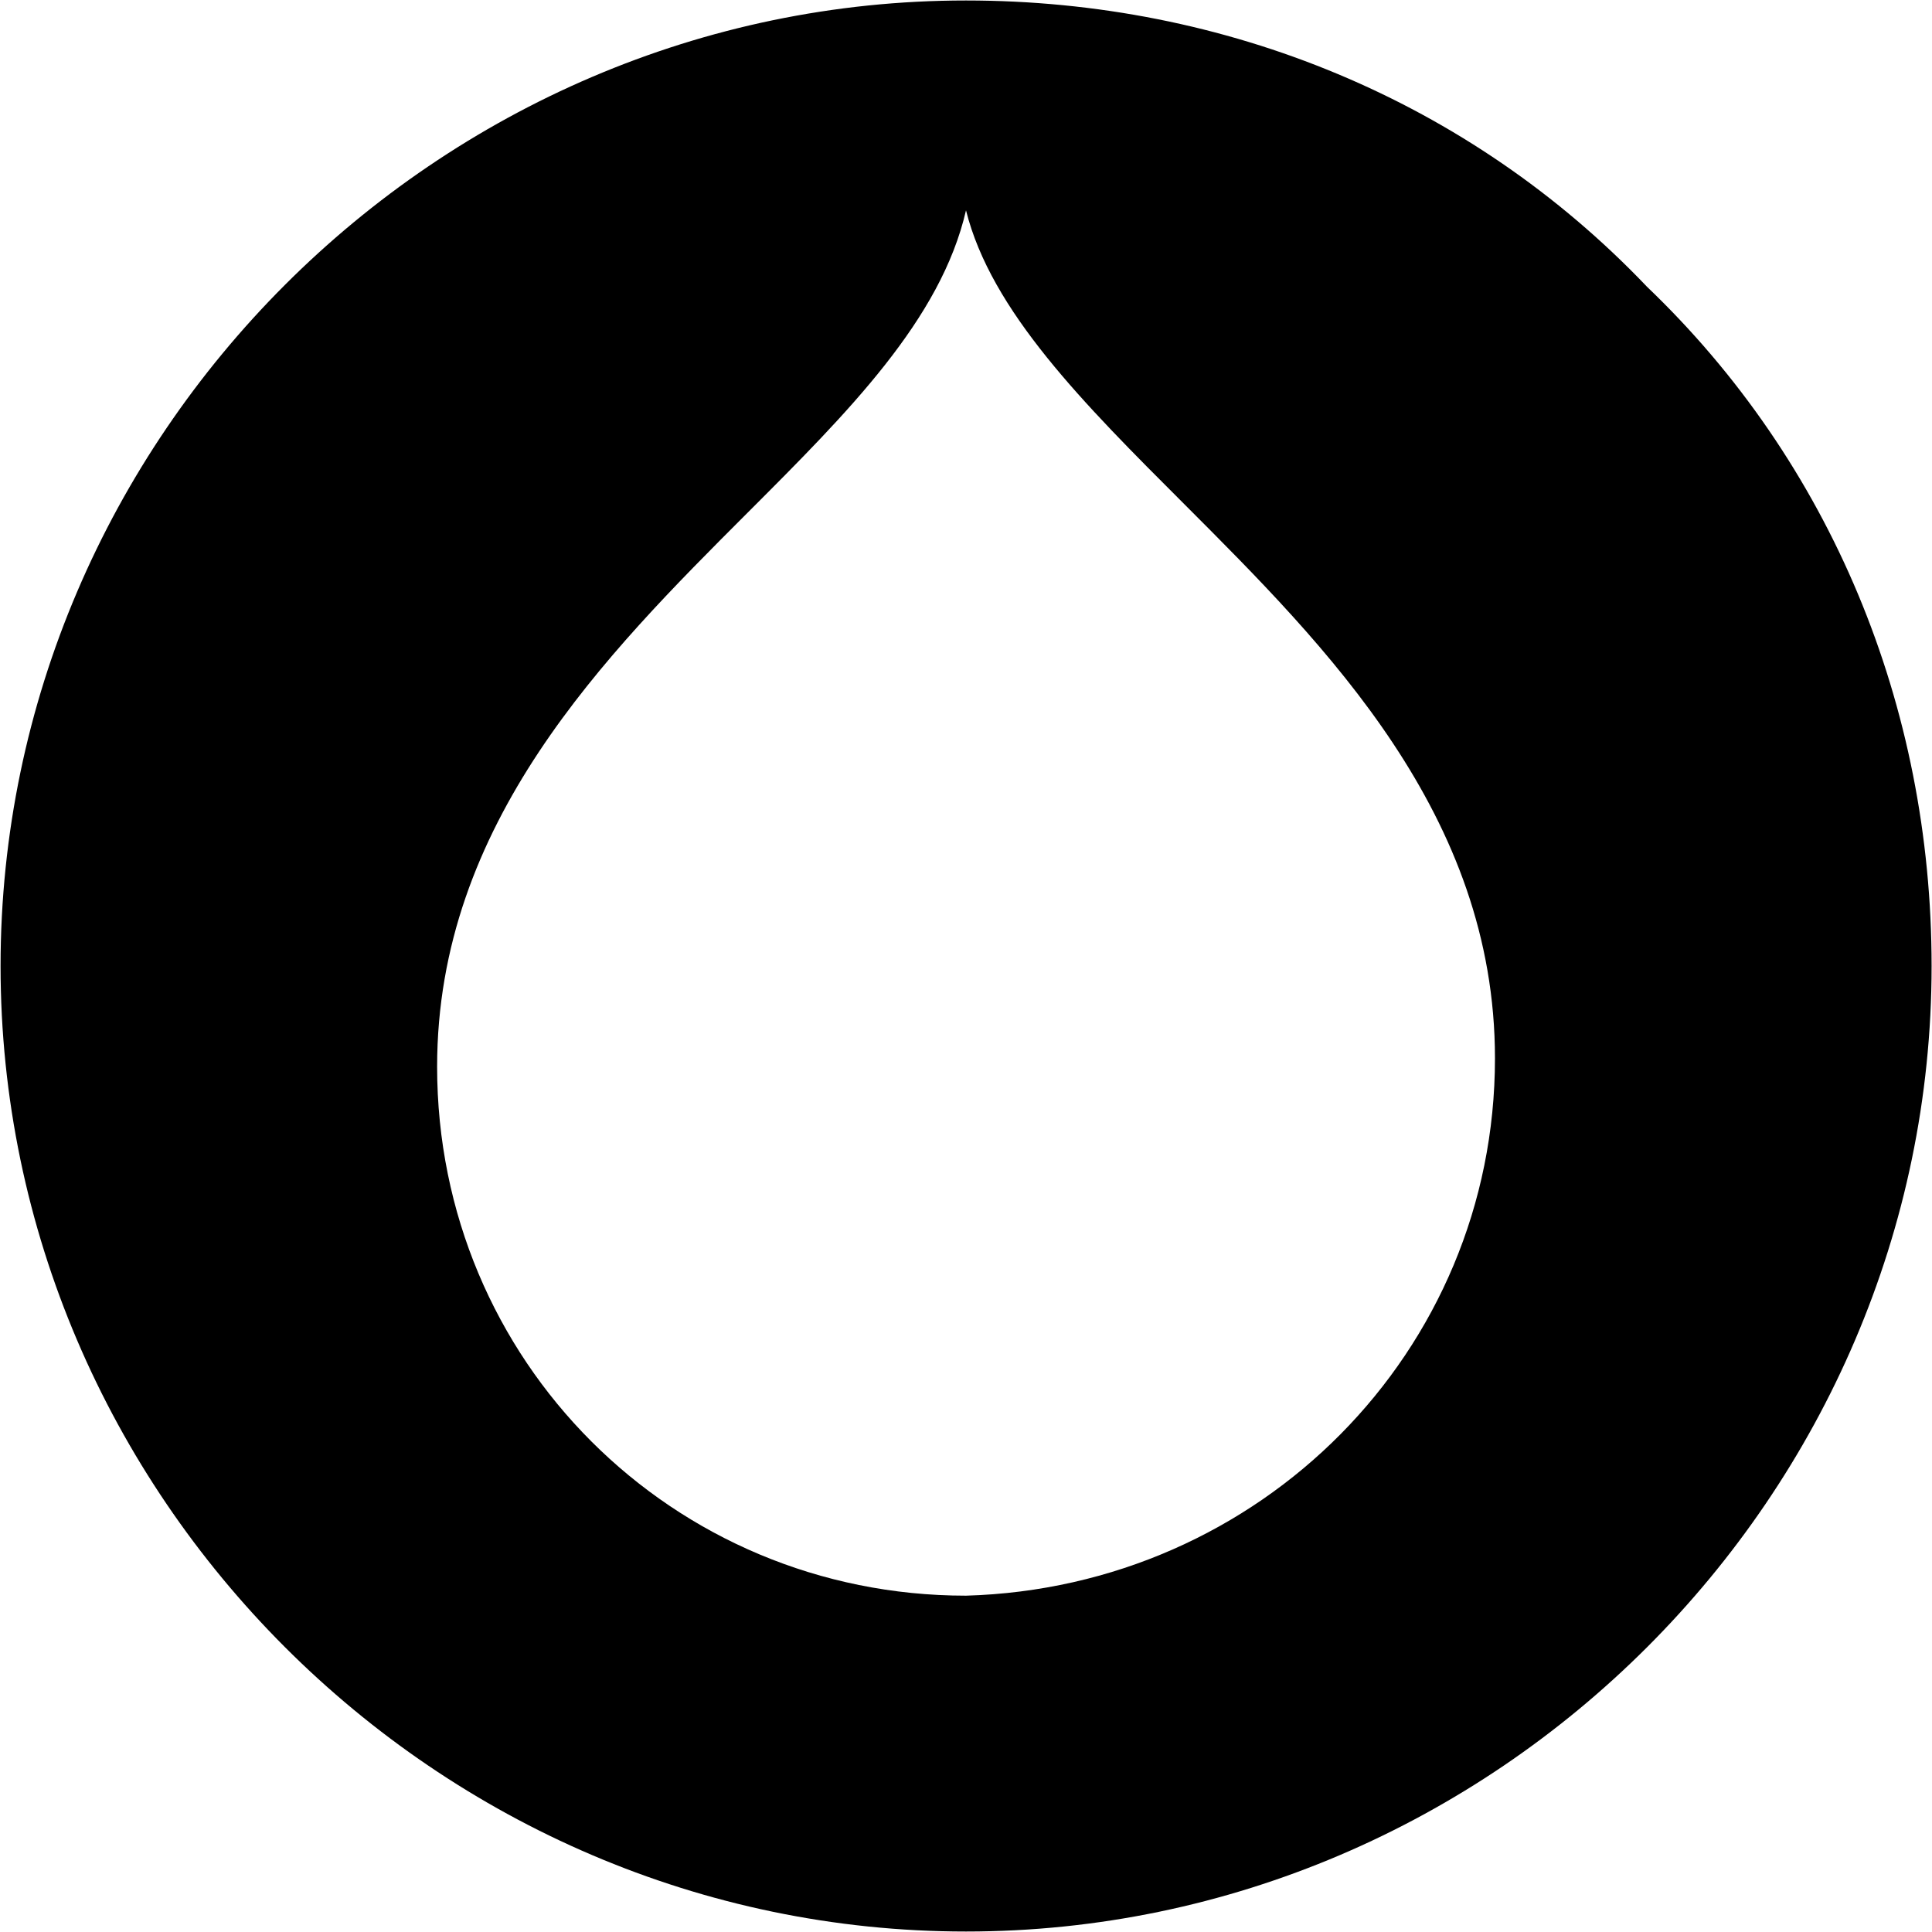
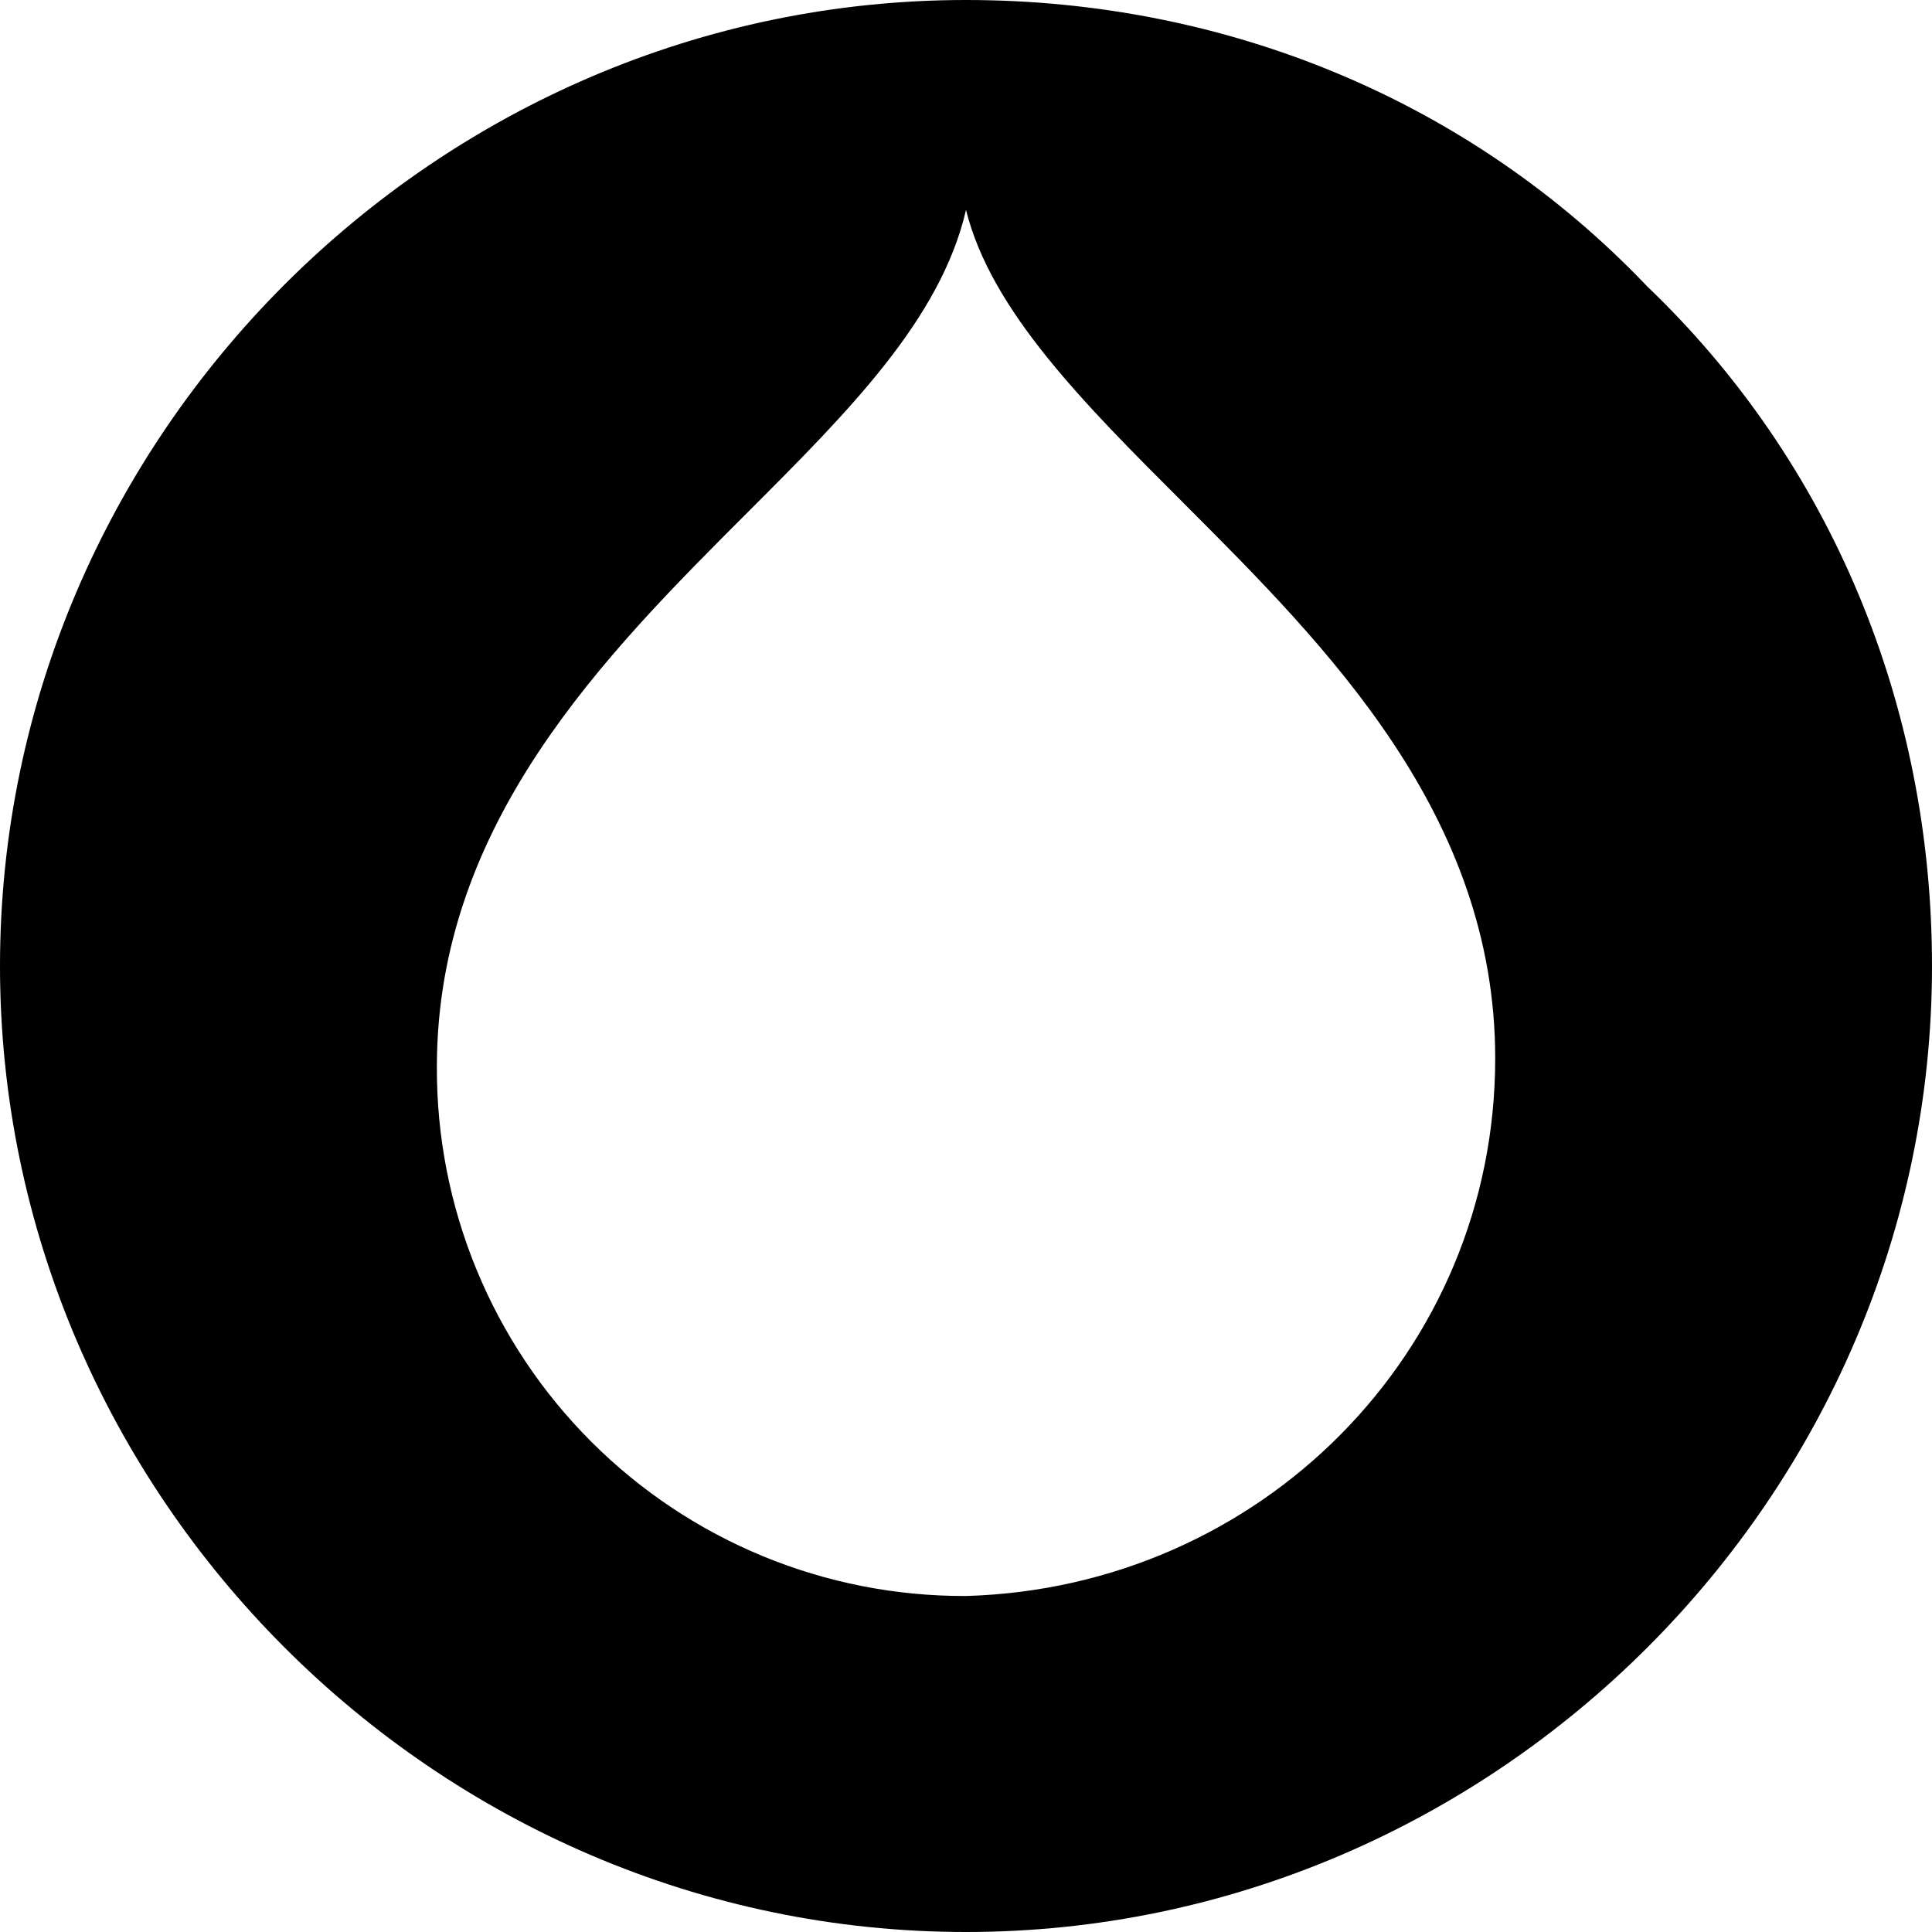
<svg xmlns="http://www.w3.org/2000/svg" role="img" viewBox="0 0 24 24">
-   <path d="M20.45 3.552C18.258 1.257 15.233.006 12 .006 5.431.006.007 5.428.007 12S5.43 23.994 12 23.994 23.995 18.572 23.995 12c0-3.233-1.251-6.258-3.546-8.448zM12 19.822c-3.65 0-6.57-2.92-6.57-6.57 0-3.025 2.085-5.111 3.858-6.884 1.252-1.252 2.4-2.4 2.712-3.755.313 1.252 1.46 2.399 2.712 3.65 1.773 1.774 3.859 3.86 3.859 6.884 0 3.65-2.92 6.571-6.571 6.675z" />
+   <path d="M20.453 3.548C18.26 1.252 15.233 0 12 0 5.427 0 0 5.425 0 12s5.426 12 11.999 12S24 18.575 24 12c0-3.235-1.252-6.261-3.548-8.452zM12 19.826a6.546 6.546 0 01-6.573-6.573c0-3.027 2.086-5.114 3.86-6.888 1.252-1.252 2.4-2.401 2.713-3.757.313 1.253 1.46 2.4 2.713 3.652 1.774 1.775 3.861 3.862 3.861 6.888 0 3.651-2.921 6.574-6.574 6.678z" />
</svg>
